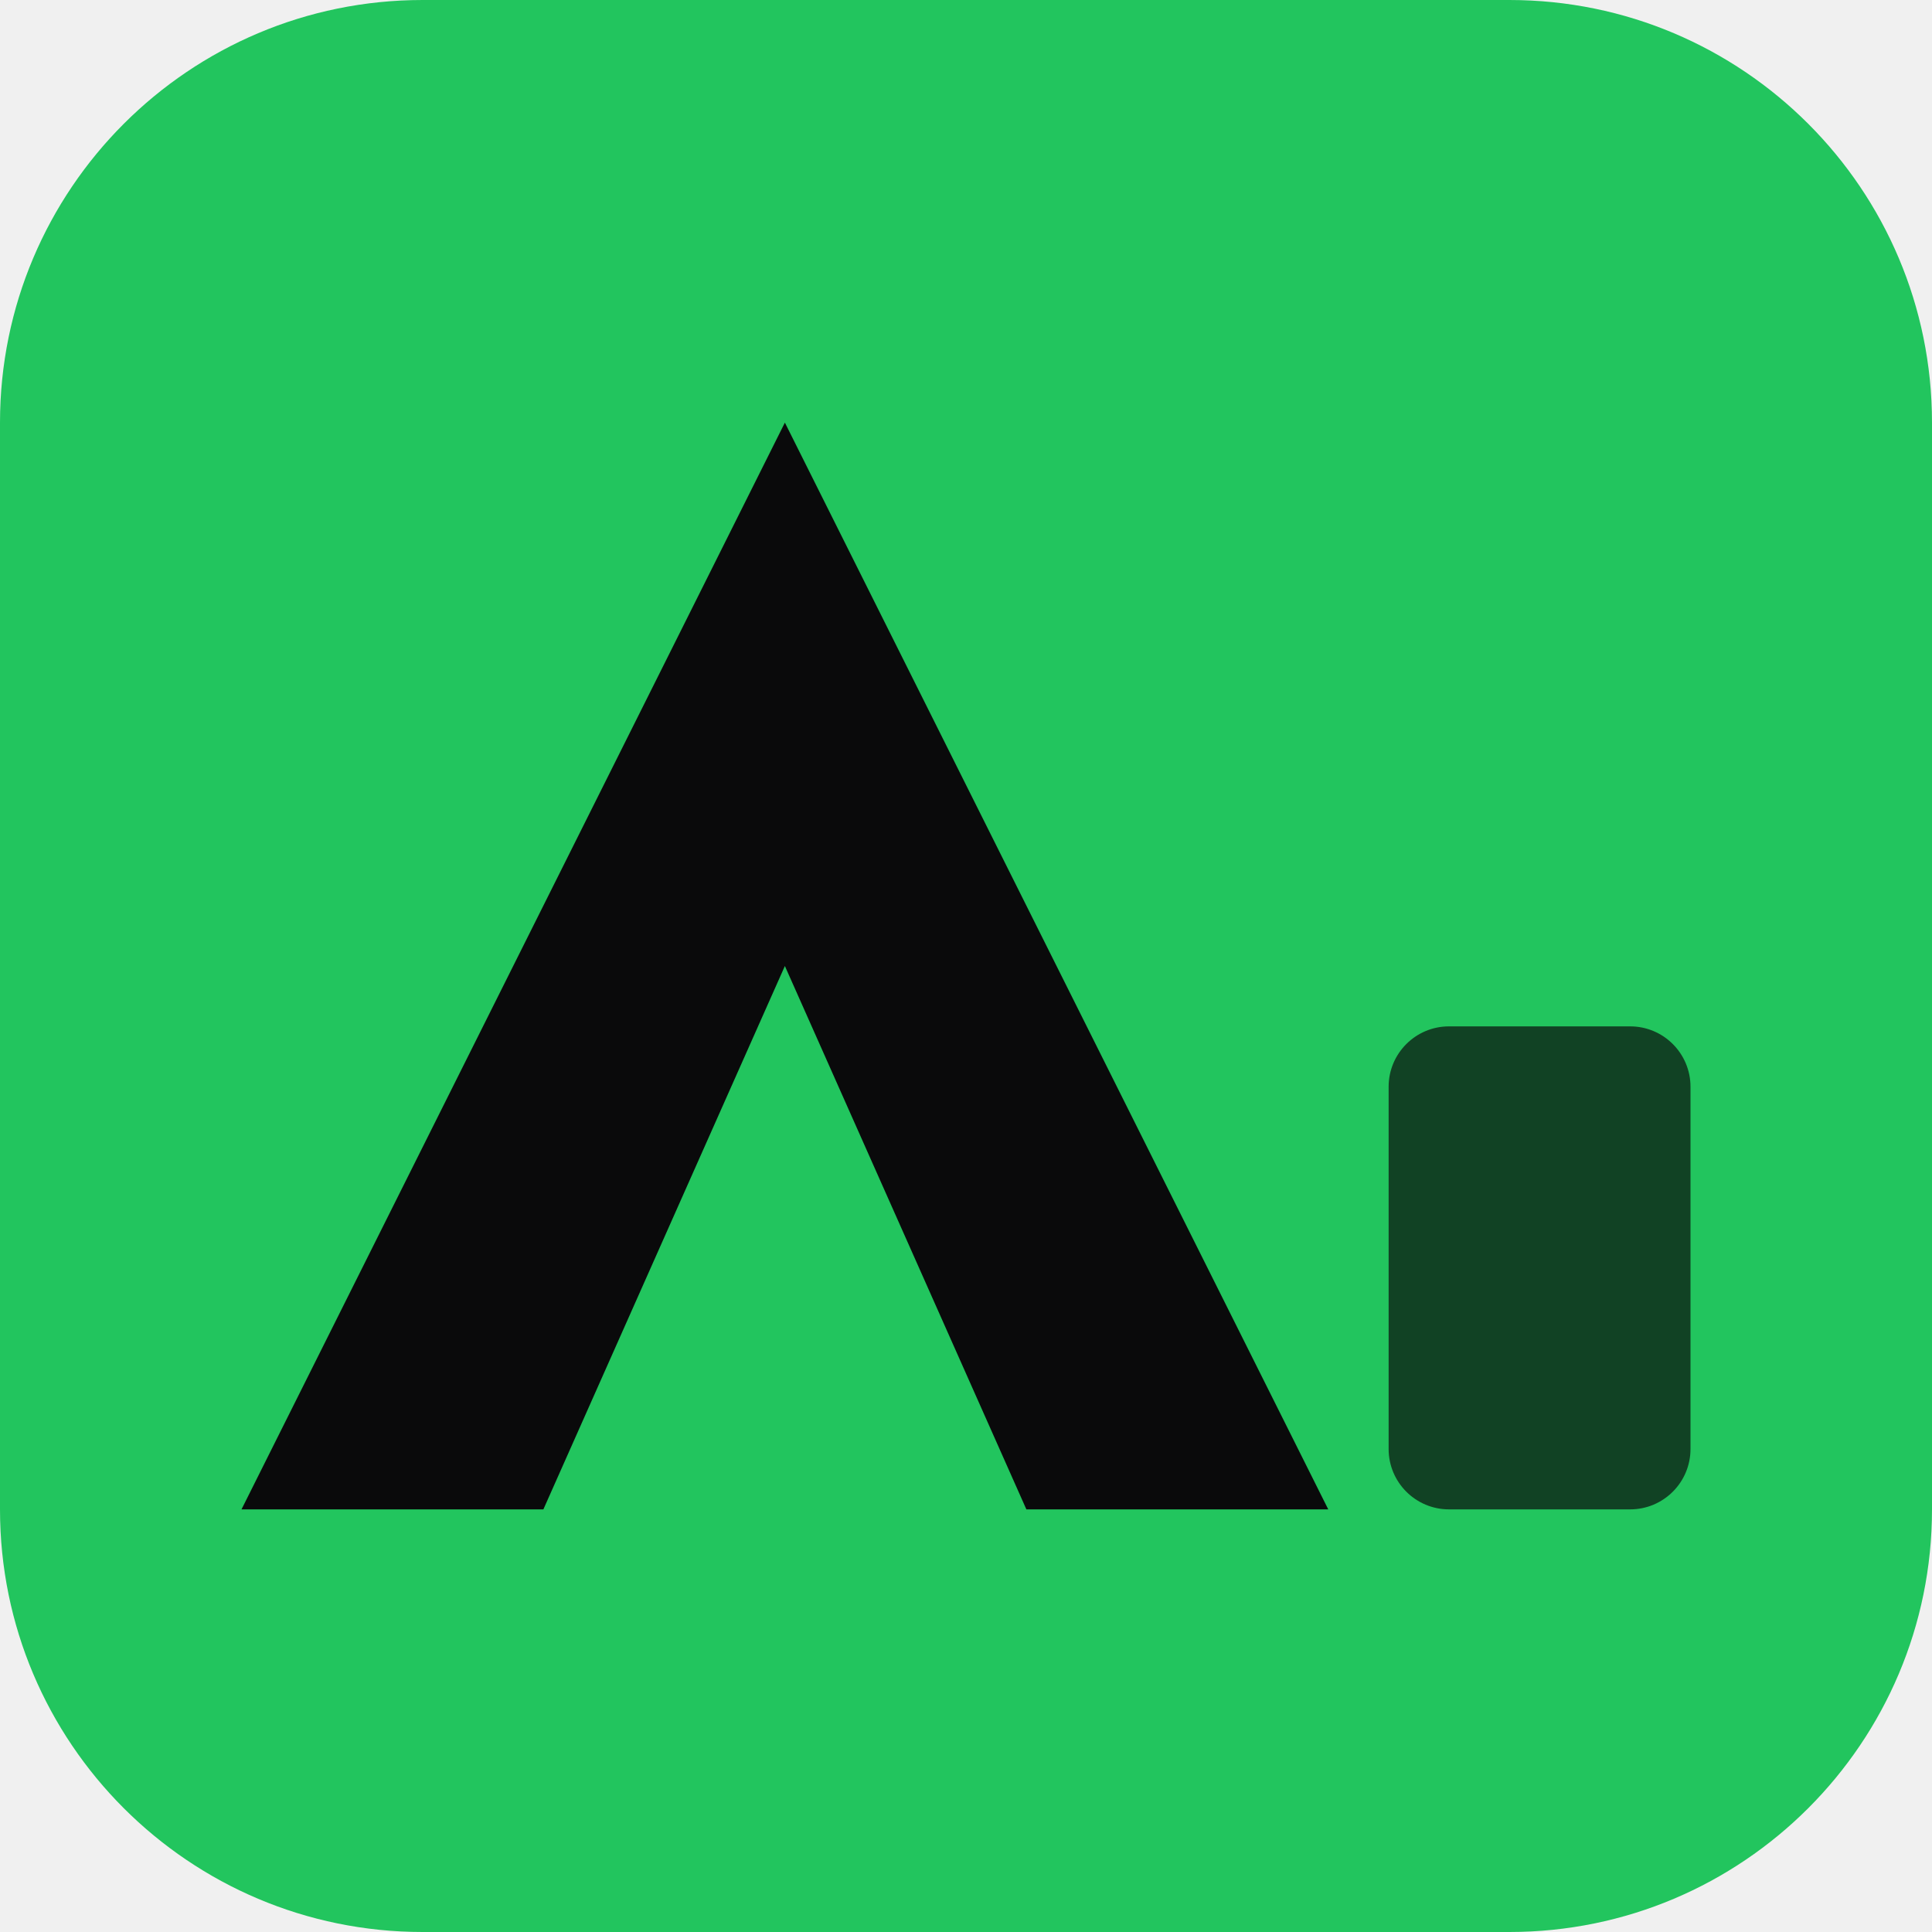
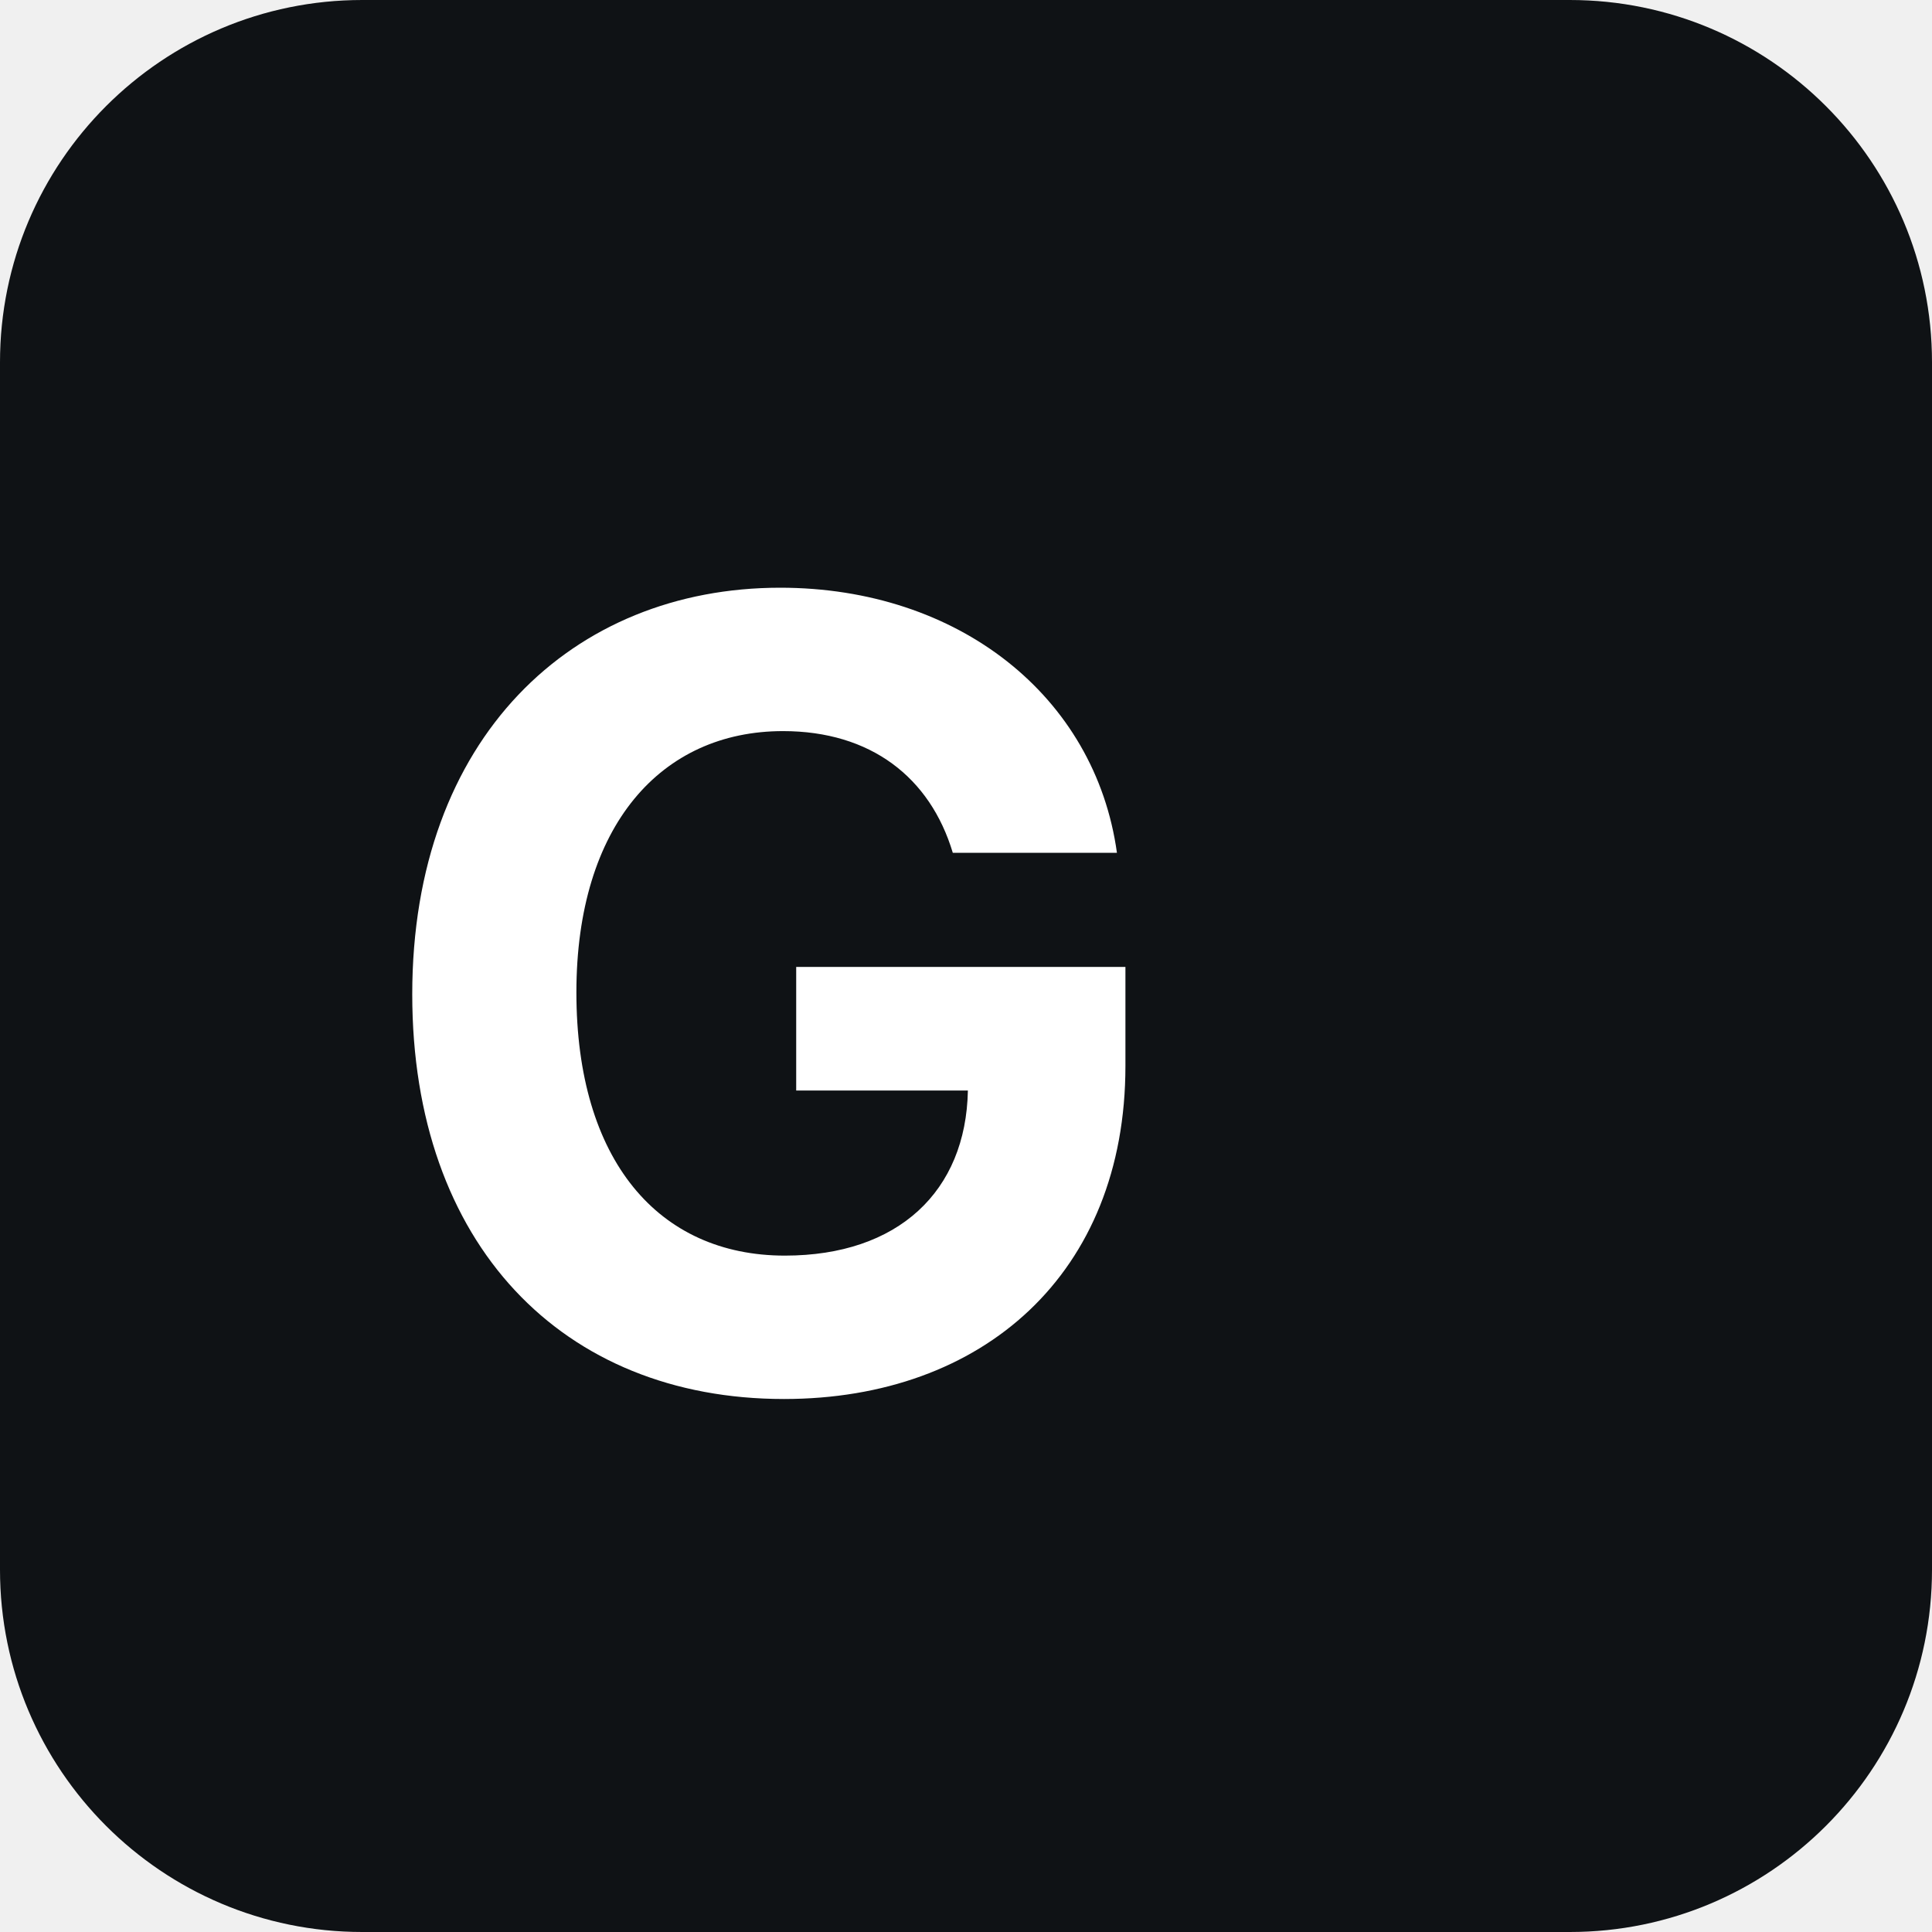
<svg xmlns="http://www.w3.org/2000/svg" width="32" height="32" viewBox="0 0 32 32" fill="none">
-   <rect width="32" height="32" rx="7" fill="#22c55e" />
-   <path d="M13 7L22 25H17L13 16L9 25H4L13 7Z" fill="#0a0a0b" />
-   <rect x="23" y="17" width="5" height="8" rx="1" fill="#0a0a0b" opacity="0.7" />
+   <rect width="32" height="32" rx="6" fill="#0f1215" />
+   <text x="6" y="23" font-family="system-ui, -apple-system, sans-serif" font-size="18" font-weight="700" fill="#ffffff">G</text>
</svg>
